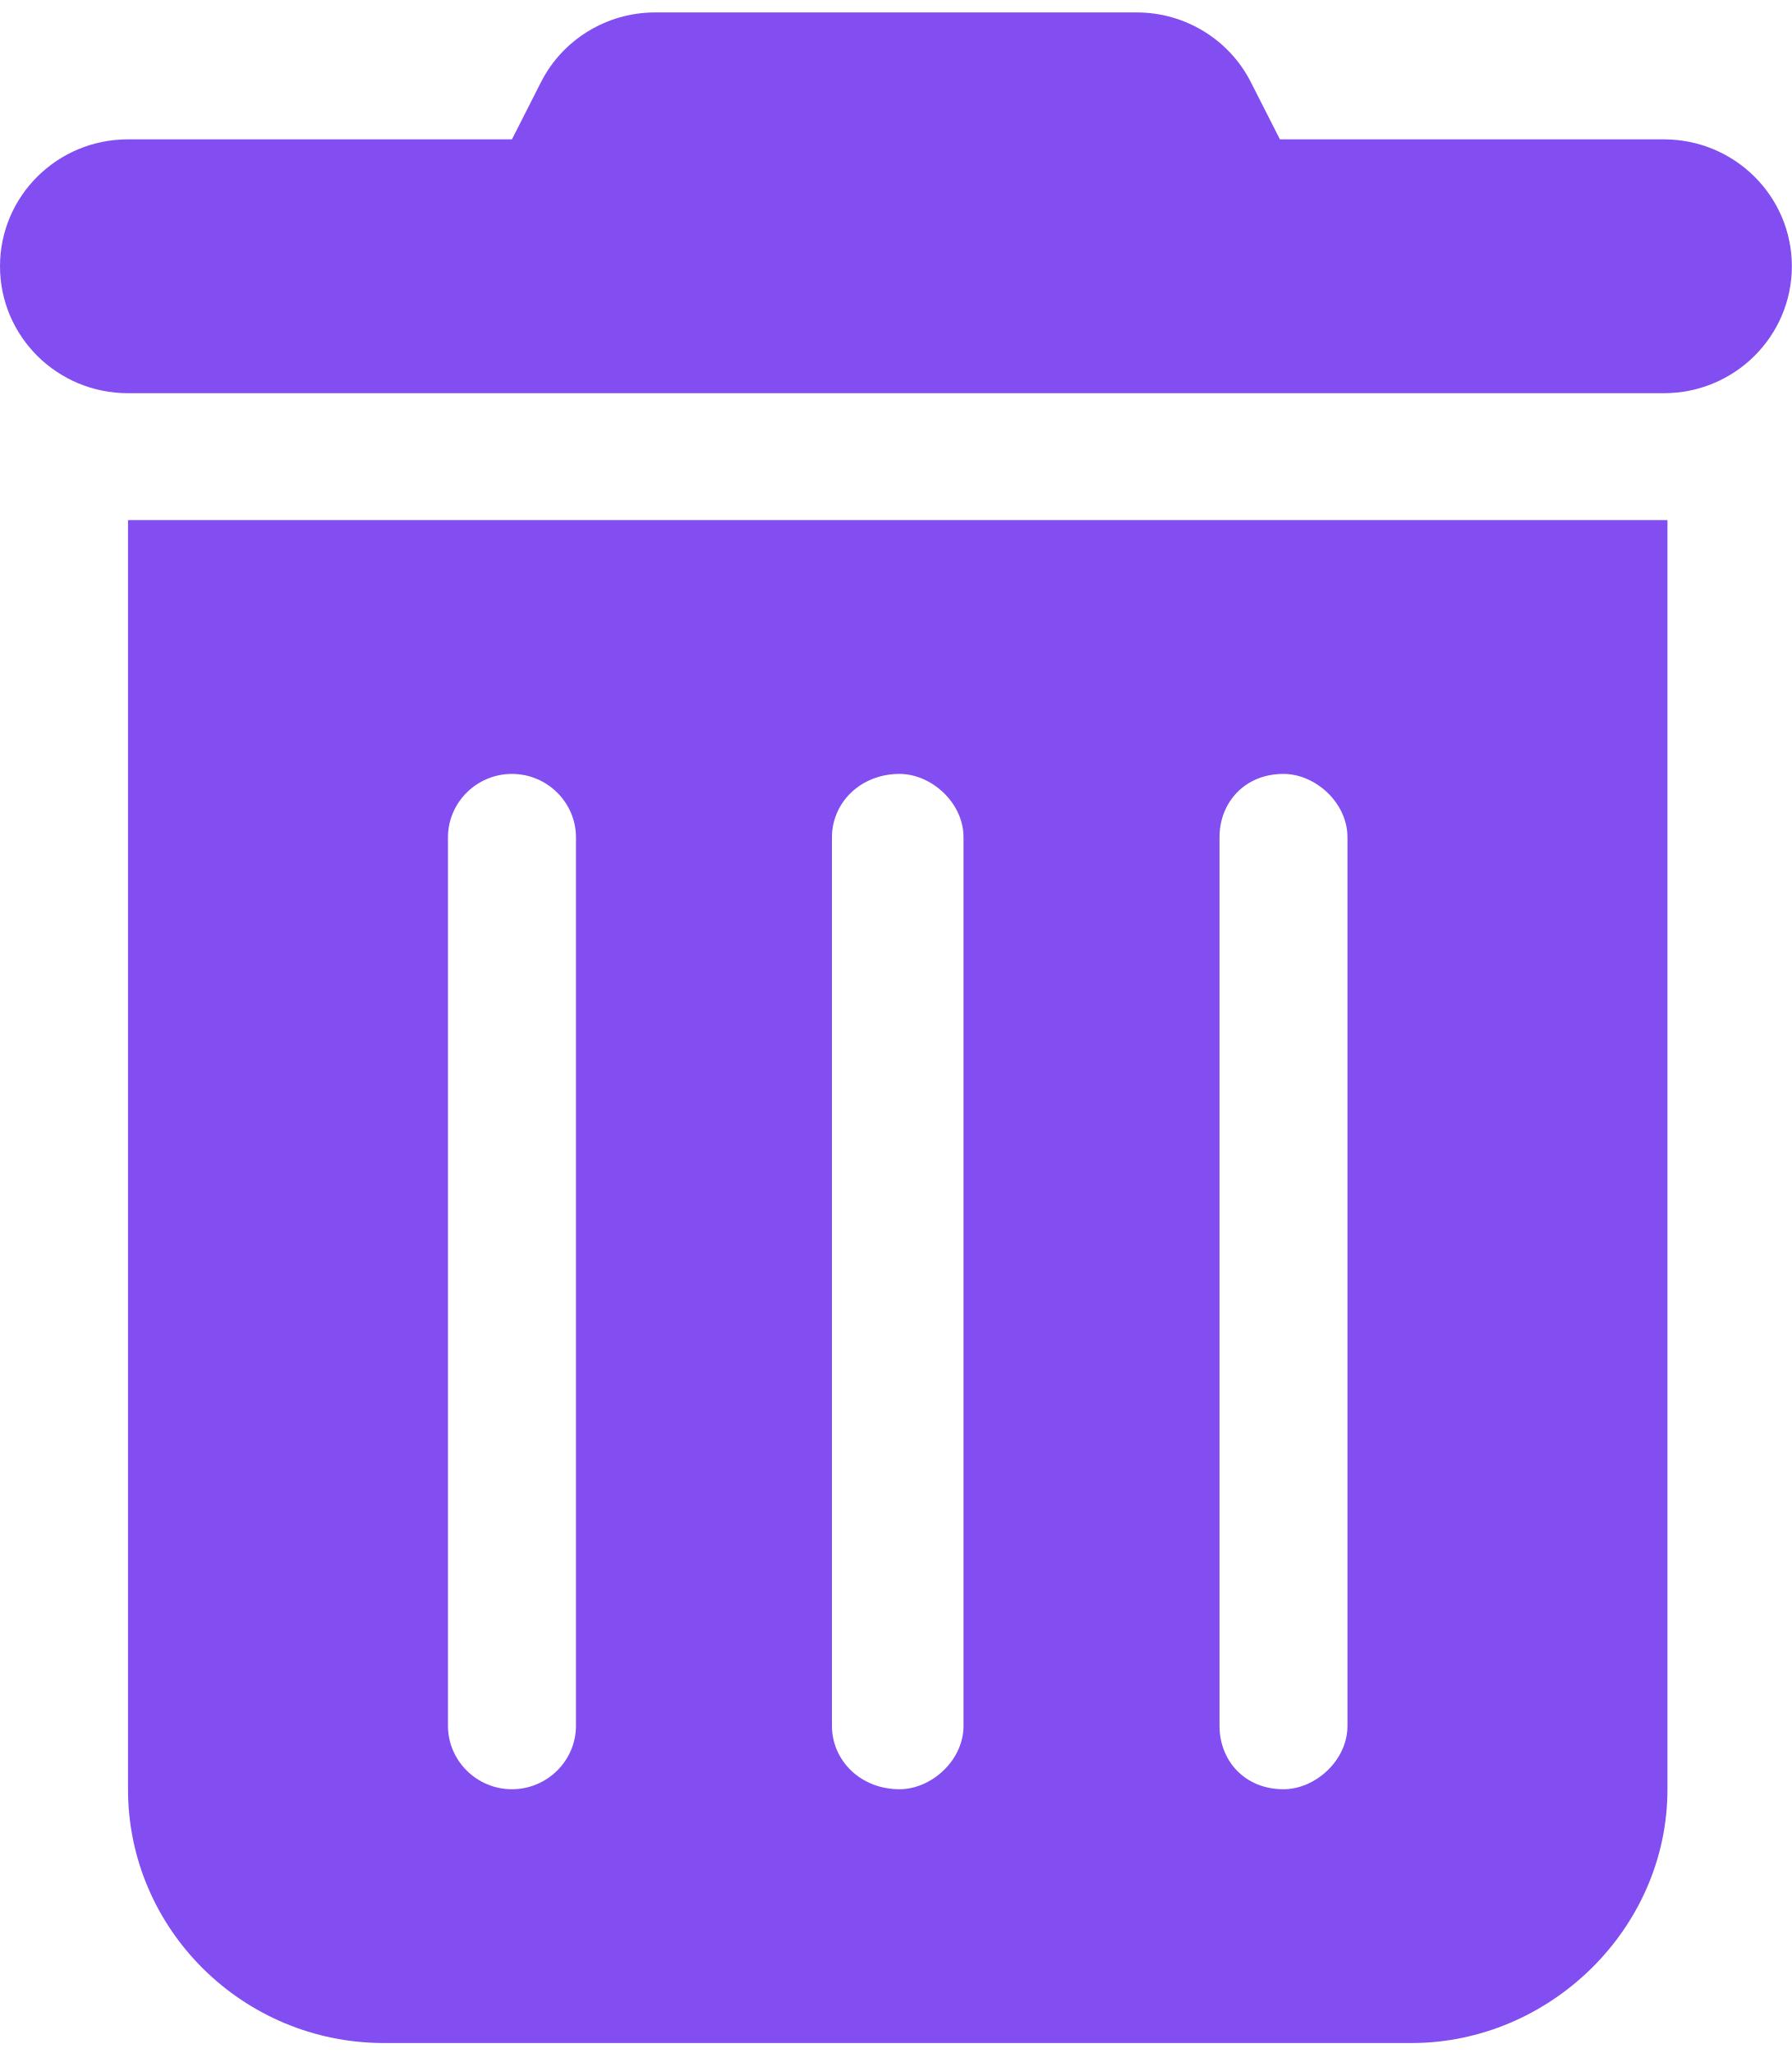
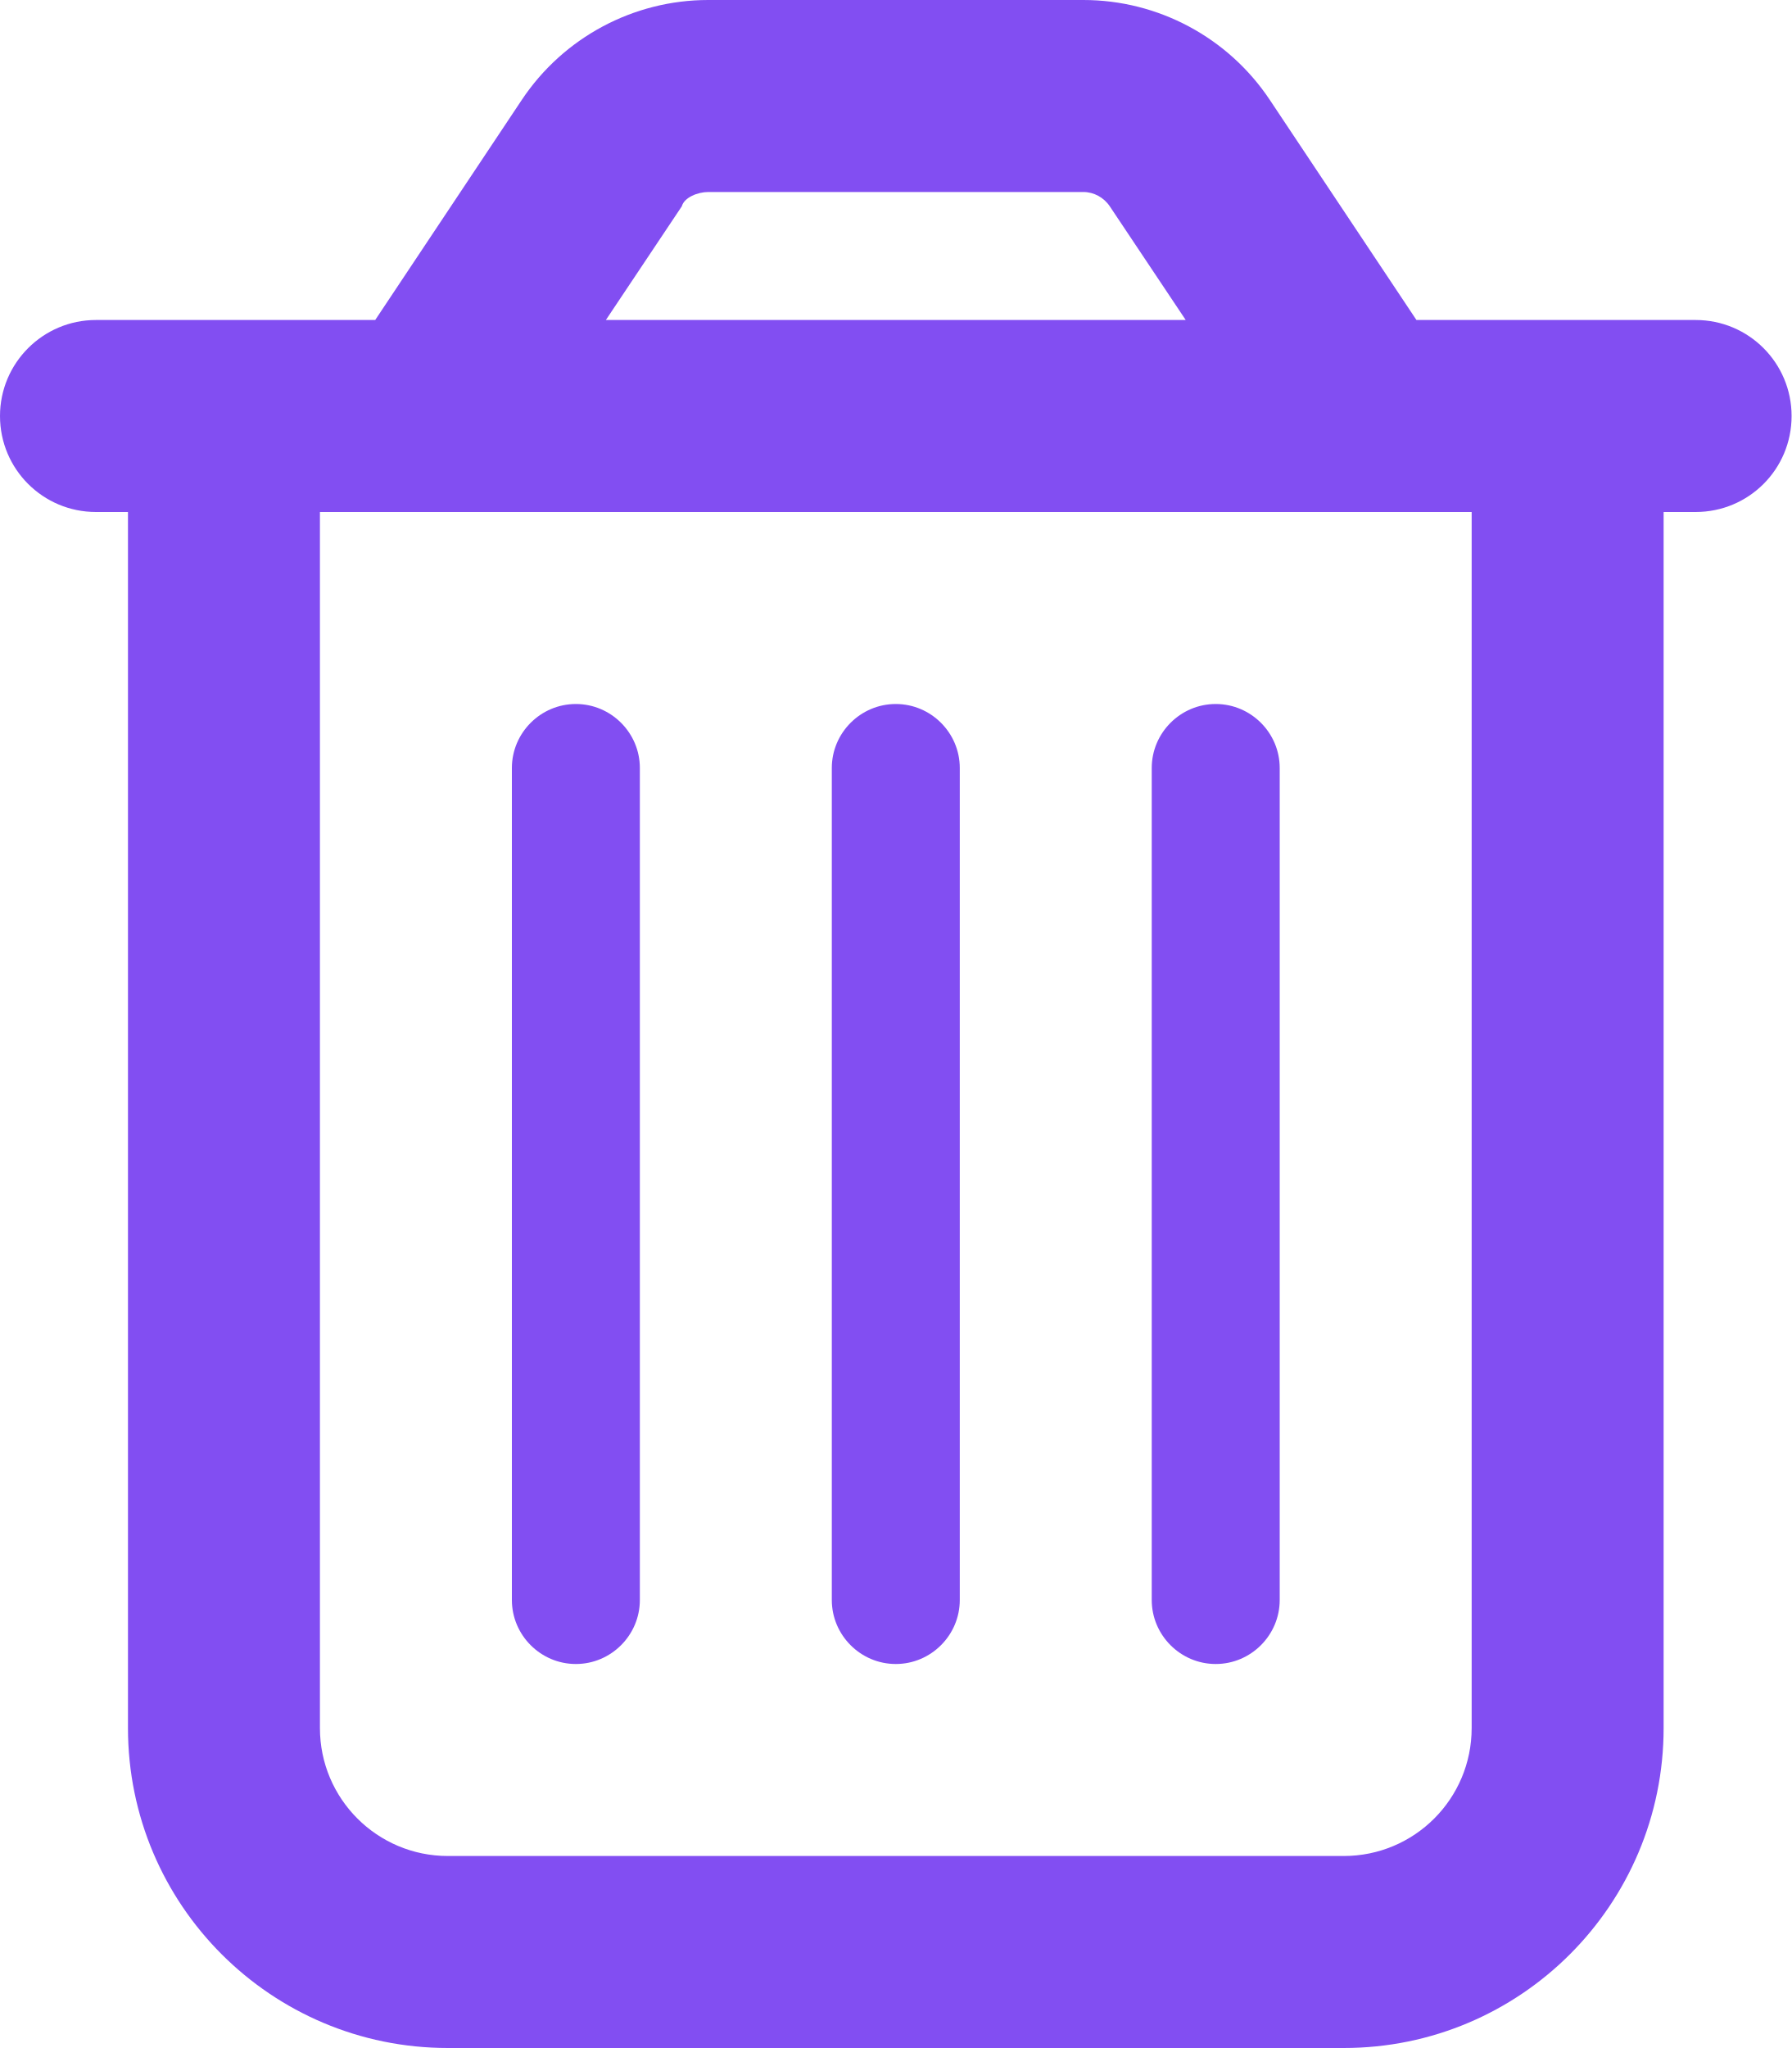
- <svg xmlns="http://www.w3.org/2000/svg" width="48" height="55" viewBox="0 0 48 55" fill="none">
-   <path d="M33.514 2.213C32.936 1.061 31.746 0.333 30.45 0.333H17.55C16.254 0.333 15.064 1.061 14.486 2.213L13.714 3.733H3.429C1.532 3.733 0 5.256 0 7.133C0 9.011 1.532 10.534 3.429 10.534H44.571C46.465 10.534 48 9.011 48 7.133C48 5.256 46.465 3.733 44.571 3.733H34.286L33.514 2.213ZM44.668 13.934H3.429V47.934C3.429 51.684 6.504 54.733 10.286 54.733H37.811C41.502 54.733 44.668 51.684 44.668 47.934V13.934ZM36.096 22.433V46.233C36.096 47.169 35.229 47.934 34.382 47.934C33.343 47.934 32.668 47.169 32.668 46.233V22.433C32.668 21.498 33.343 20.733 34.382 20.733C35.229 20.733 36.096 21.498 36.096 22.433ZM25.811 22.433V46.233C25.811 47.169 24.943 47.934 24.096 47.934C23.057 47.934 22.286 47.169 22.286 46.233V22.433C22.286 21.498 23.057 20.733 24.096 20.733C24.943 20.733 25.811 21.498 25.811 22.433ZM15.429 22.433V46.233C15.429 47.169 14.657 47.934 13.714 47.934C12.771 47.934 12 47.169 12 46.233V22.433C12 21.498 12.771 20.733 13.714 20.733C14.657 20.733 15.429 21.498 15.429 22.433Z" fill="#824EF2" />
+ <svg xmlns="http://www.w3.org/2000/svg" width="28" height="32" viewBox="0 0 28 32" fill="none">
+   <path d="M10 25C10 25.55 9.55 26 9 26C8.45 26 8 25.55 8 25V12C8 11.45 8.45 11 9 11C9.55 11 10 11.45 10 12V25ZM15 25C15 25.55 14.55 26 14 26C13.45 26 13 25.55 13 25V12C13 11.45 13.45 11 14 11C14.55 11 15 11.45 15 12V25ZM20 25C20 25.55 19.55 26 19 26C18.45 26 18 25.55 18 25V12C18 11.45 18.45 11 19 11C19.55 11 20 11.45 20 12V25ZM19.844 1.559L22.137 5H26.5C27.331 5 28 5.672 28 6.5C28 7.331 27.331 8 26.5 8H26V27C26 29.762 23.762 32 21 32H7C4.239 32 2 29.762 2 27V8H1.5C0.672 8 0 7.331 0 6.5C0 5.672 0.672 5 1.5 5H5.864L8.156 1.559C8.806 0.585 9.9 0 11.069 0H16.931C18.1 0 19.194 0.585 19.844 1.559ZM9.469 5H18.531L17.344 3.223C17.25 3.084 17.094 3 16.931 3H11.069C10.906 3 10.694 3.084 10.656 3.223L9.469 5ZM5 27C5 28.106 5.896 29 7 29H21C22.106 29 23 28.106 23 27V8H5V27Z" fill="#824EF2" />
</svg>
